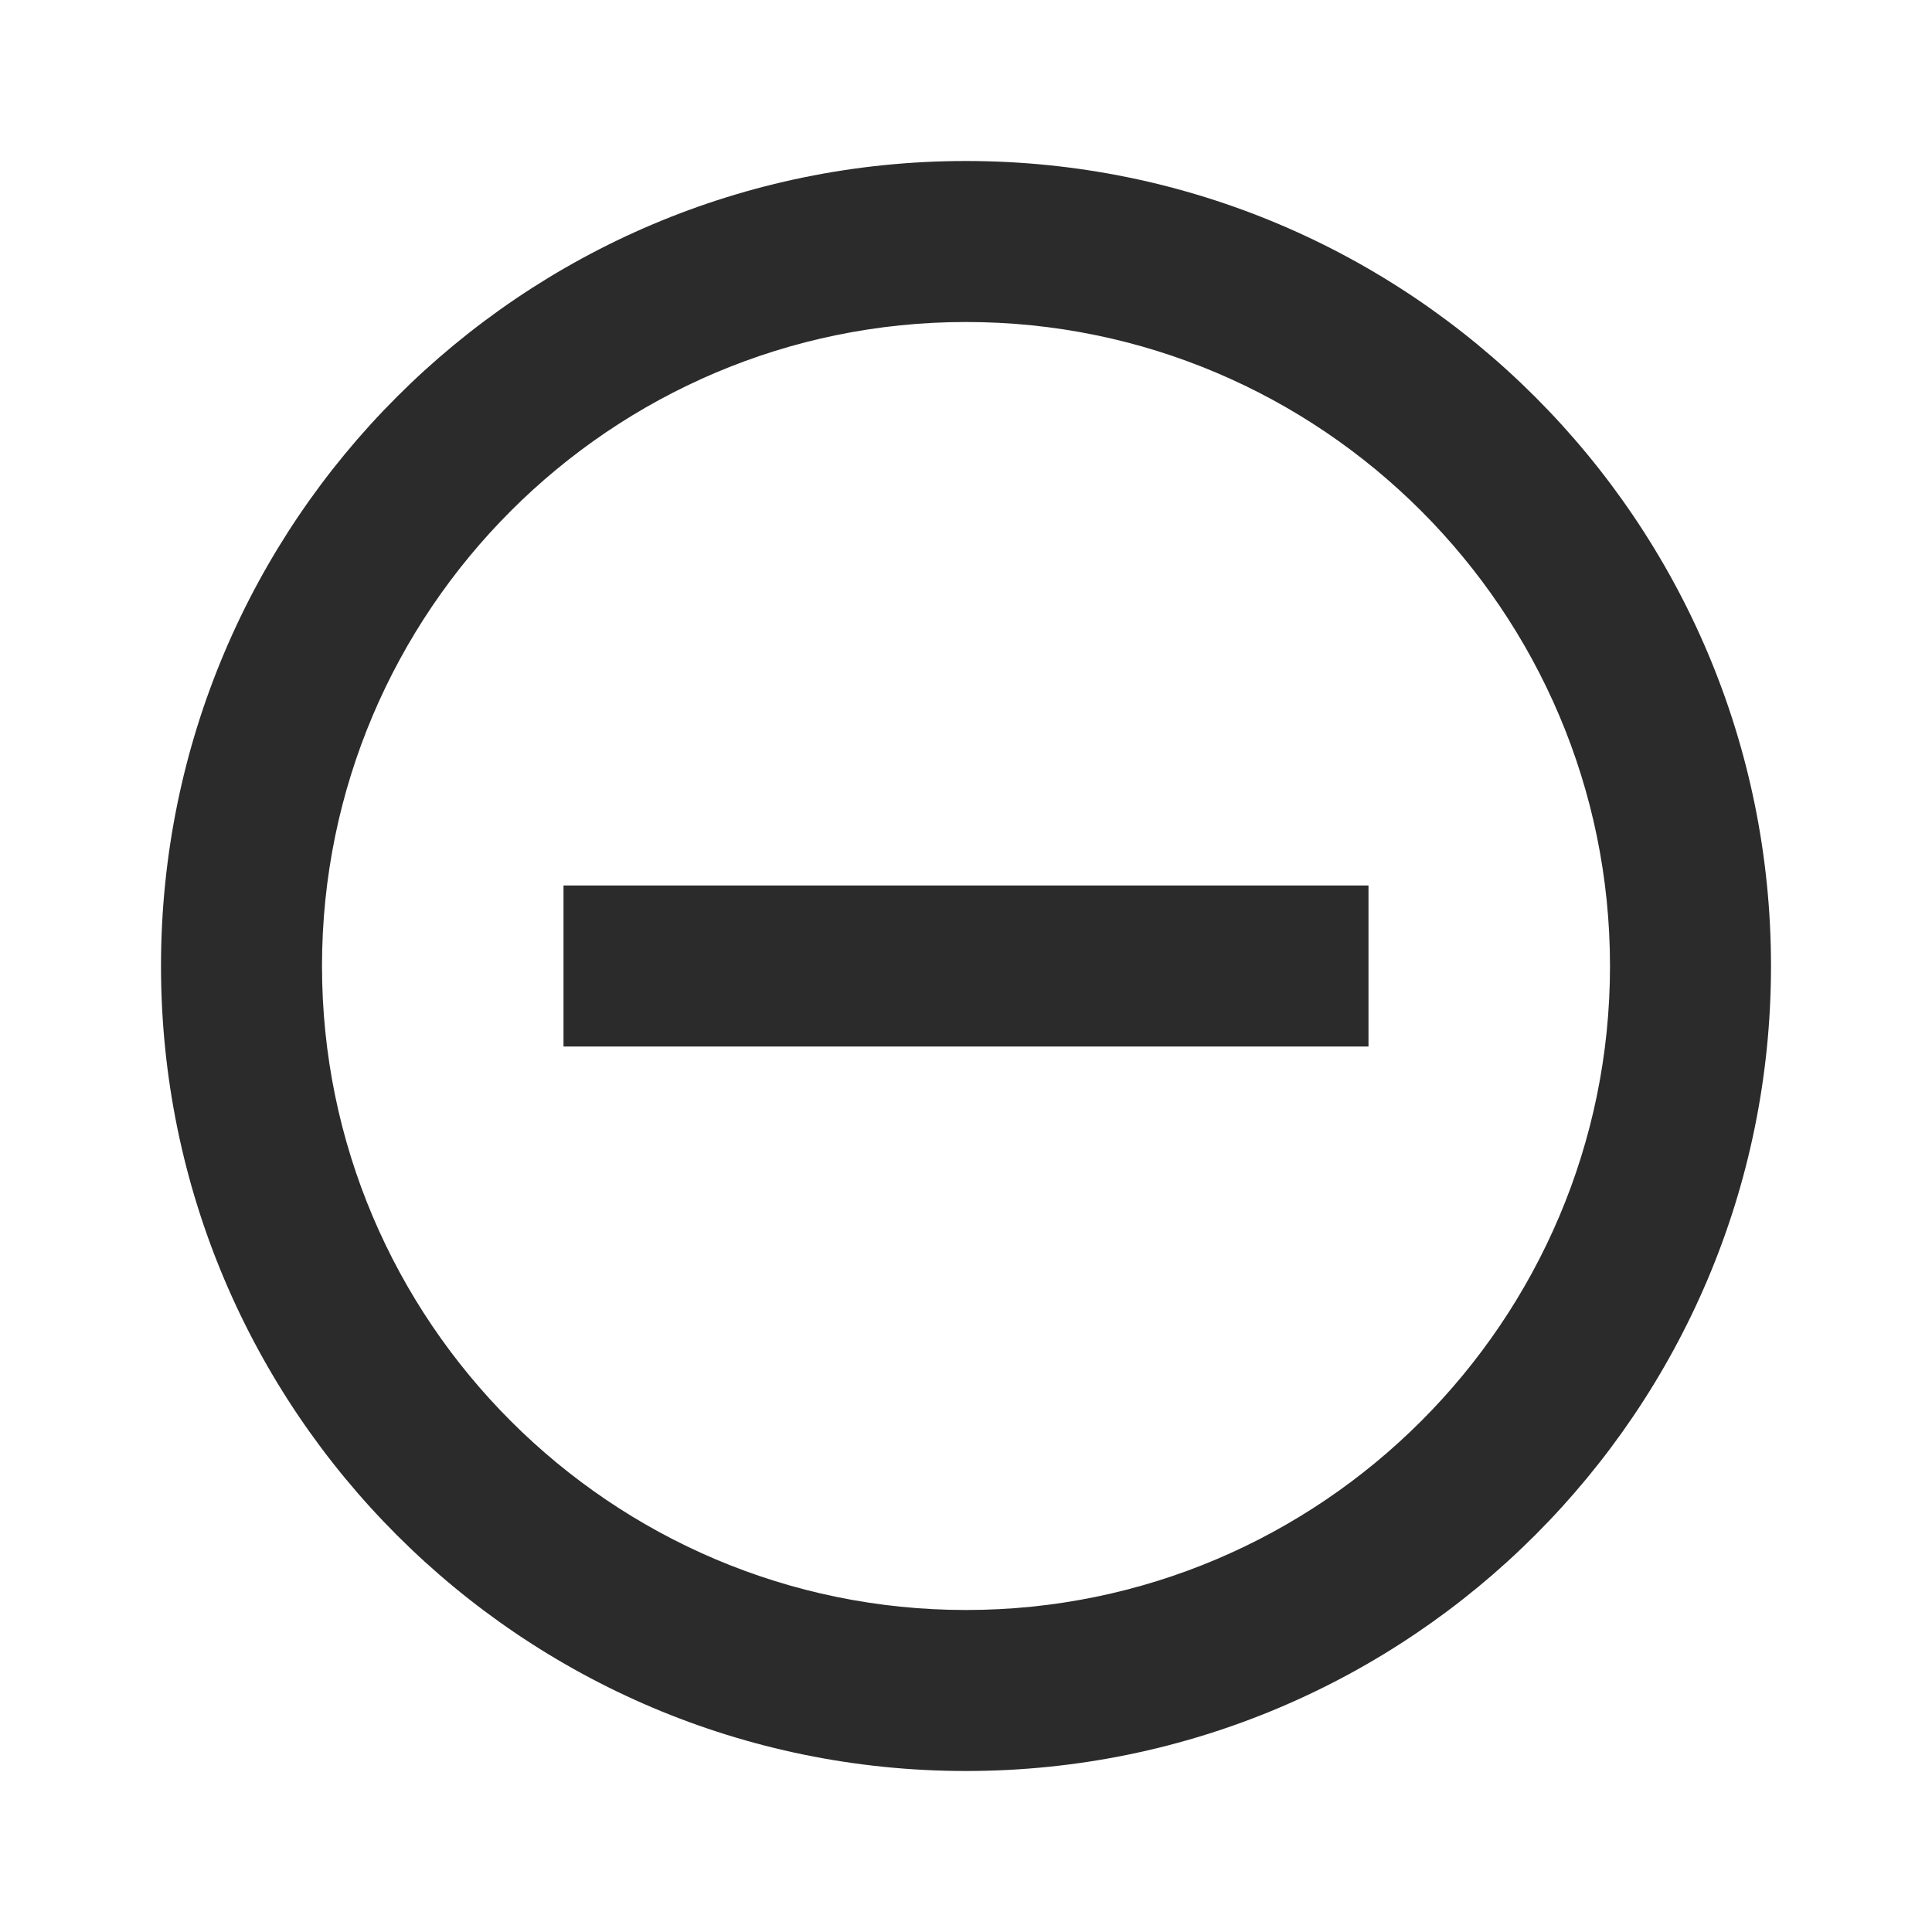
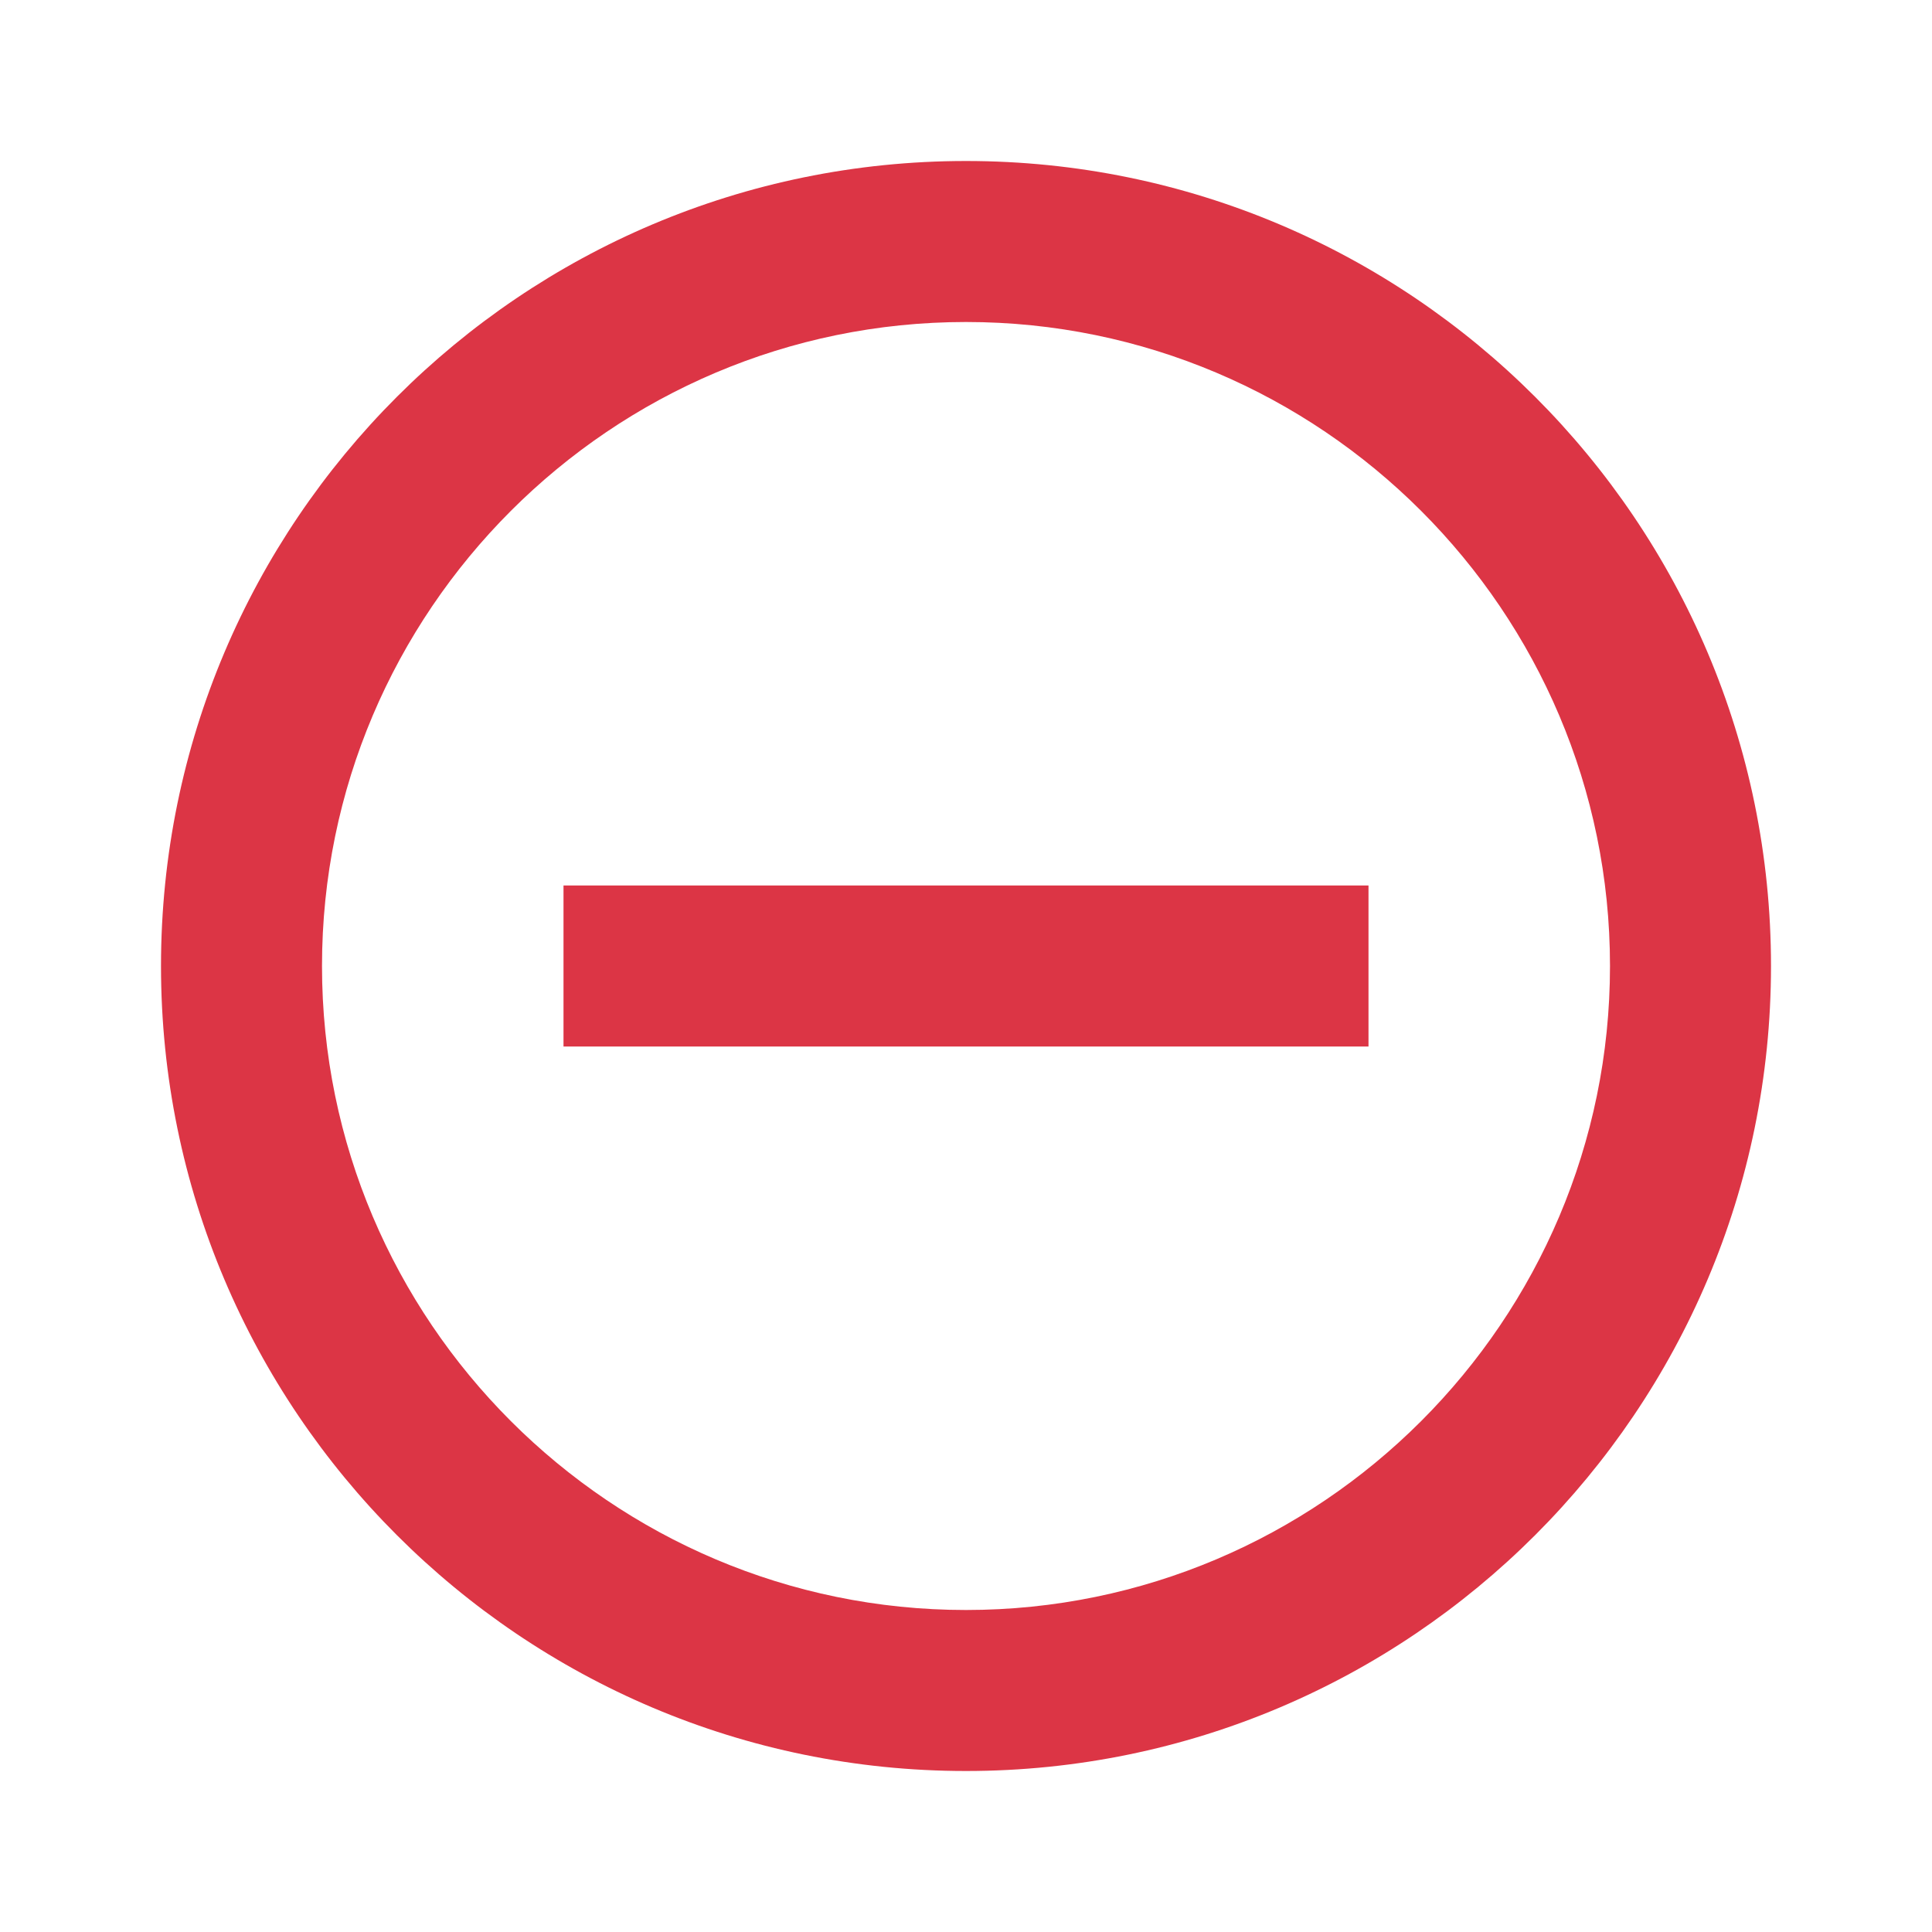
<svg xmlns="http://www.w3.org/2000/svg" width="24" height="24" viewBox="0 0 24 24">
-   <g class="nc-icon-wrapper" fill="#2b2b2b">
+   <g class="nc-icon-wrapper" fill="#dc3545">
    <path d="M7 11v2h10v-2H7zm5-9C6.48 2 2 6.48 2 12s4.48 10 10 10 10-4.48 10-10S17.52 2 12 2zm0 18c-4.41 0-8-3.59-8-8s3.59-8 8-8 8 3.59 8 8-3.59 8-8 8z" />
  </g>
</svg>
